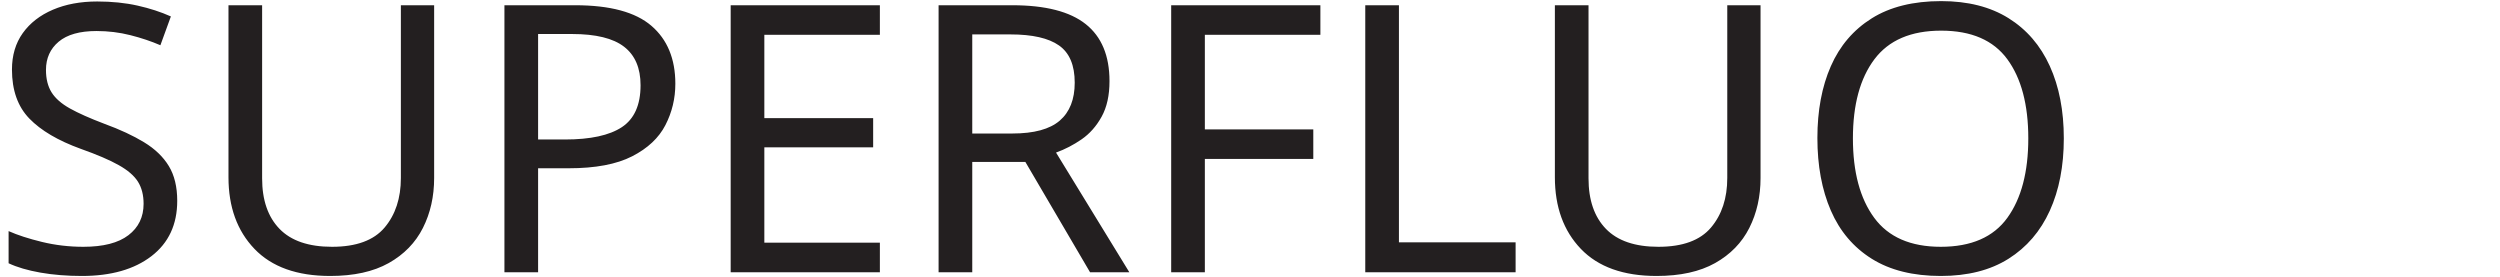
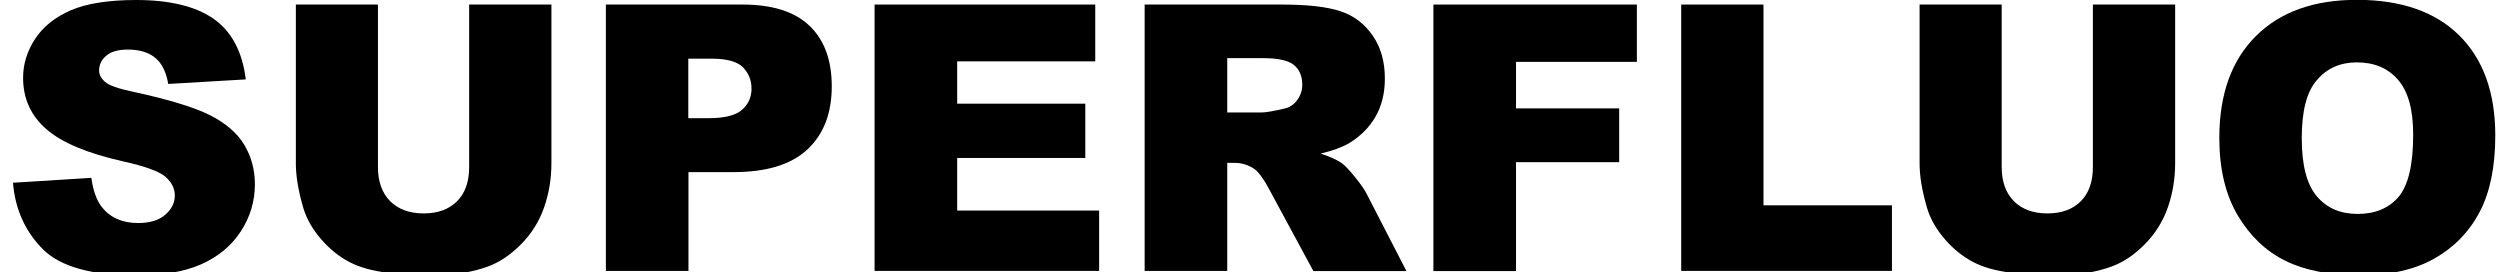
- <svg xmlns="http://www.w3.org/2000/svg" version="1.1" id="Layer_2_00000090285152319181368640000001597344704583260593_" x="0px" y="0px" viewBox="0 0 1475.8 163.4" style="enable-background:new 0 0 1475.8 163.4;" xml:space="preserve">
-   <style type="text/css">
- 	.st0{fill:#231F20;}
- 	.st1{font-family:'Arial-Black';}
- 	.st2{font-size:220.75px;}
- 	.st3{letter-spacing:-5;}
- </style>
-   <g id="Layer_1-2">
-     <text transform="matrix(1 0 0 1 -6.1898 160.7051)" class="st0 st1 st2">SUPERFLUO</text>
-   </g>
+ <svg xmlns="http://www.w3.org/2000/svg" viewBox="0 0 1483 161">
+   <a href="https://www.instagram.com/__superfluo/">
+     <path d="M7.7,108.4l46.5-2.9c1,7.5,3.1,13.3,6.1,17.2c5,6.4,12.2,9.6,21.6,9.6c7,0,12.3-1.6,16.1-4.9c3.8-3.3,5.7-7.1,5.7-11.4c0-4.1-1.8-7.8-5.4-11c-3.6-3.2-11.9-6.3-25-9.2c-21.4-4.8-36.7-11.2-45.8-19.2c-9.2-8-13.8-18.1-13.8-30.5c0-8.1,2.4-15.8,7.1-23c4.7-7.2,11.8-12.9,21.2-17C51.3,2.1,64.3,0,80.7,0c20.2,0,35.6,3.8,46.2,11.3c10.6,7.5,16.9,19.5,18.9,35.8l-46,2.7c-1.2-7.1-3.8-12.3-7.7-15.5c-3.9-3.2-9.3-4.9-16.2-4.9c-5.7,0-10,1.2-12.8,3.6c-2.9,2.4-4.3,5.3-4.3,8.8c0,2.5,1.2,4.8,3.6,6.8c2.3,2.1,7.8,4,16.4,5.8c21.3,4.6,36.6,9.3,45.9,14c9.2,4.7,16,10.5,20.2,17.5c4.2,7,6.3,14.8,6.3,23.4c0,10.1-2.8,19.5-8.4,28c-5.6,8.6-13.4,15-23.5,19.5c-10.1,4.4-22.7,6.6-38,6.6c-26.9,0-45.5-5.2-55.8-15.5S9,124.4,7.7,108.4z" fill="#000" />
+     <path d="M278.4,2.7h48.7v94.1c0,9.3-1.5,18.2-4.4,26.4c-2.9,8.3-7.5,15.5-13.7,21.8c-6.2,6.2-12.7,10.6-19.6,13.1c-9.5,3.5-20.9,5.3-34.2,5.3c-7.7,0-16.1-0.5-25.2-1.6c-9.1-1.1-16.7-3.2-22.8-6.4c-6.1-3.2-11.7-7.7-16.8-13.6c-5.1-5.9-8.5-12-10.4-18.2c-3-10.1-4.5-19-4.5-26.7V2.7h48.7v96.4c0,8.6,2.4,15.3,7.2,20.2c4.8,4.8,11.4,7.3,19.9,7.3c8.4,0,15-2.4,19.8-7.2c4.8-4.8,7.2-11.5,7.2-20.3V2.7z" fill="#000" />
+     <path d="M359.3,2.7h81.2c17.7,0,30.9,4.2,39.7,12.6c8.8,8.4,13.2,20.4,13.2,35.9c0,16-4.8,28.4-14.4,37.4c-9.6,9-24.2,13.5-43.9,13.5h-26.7v58.6h-49V2.7z M408.3,70.1h12c9.4,0,16-1.6,19.8-4.9c3.8-3.3,5.7-7.5,5.7-12.6c0-5-1.7-9.2-5-12.6c-3.3-3.4-9.5-5.2-18.6-5.2h-13.9V70.1z" fill="#000" />
+     <path d="M518.8,2.7h130.9v33.7h-81.9v25.1h76v32.2h-76v31.2H652v35.8H518.8V2.7z" fill="#000" />
+     <path d="M679,160.7V2.7h81.4c15.1,0,26.6,1.3,34.6,3.9S809.3,14,814.2,21c4.9,7,7.3,15.5,7.3,25.6c0,8.8-1.9,16.3-5.6,22.7s-8.9,11.5-15.4,15.5c-4.2,2.5-9.9,4.6-17.1,6.3c5.8,1.9,10.1,3.9,12.7,5.8c1.8,1.3,4.4,4.1,7.8,8.3c3.4,4.2,5.7,7.5,6.8,9.8l23.6,45.8h-55.2l-26.1-48.3c-3.3-6.3-6.3-10.3-8.8-12.2c-3.5-2.4-7.5-3.7-12-3.7H728v64.1H679z M728,66.7h20.6c2.2,0,6.5-0.7,12.9-2.2c3.2-0.6,5.9-2.3,7.9-5c2-2.7,3.1-5.7,3.1-9.2c0-5.1-1.6-9-4.9-11.7c-3.2-2.7-9.3-4.1-18.2-4.1H728V66.7z" fill="#000" />
+     <path d="M850.2,2.7H971v34h-71.7v27.6h61.2v31.9h-61.2v64.6h-49V2.7z" fill="#000" />
+     <path d="M997.3,2.7h48.8v119.1h76.2v38.9h-125V2.7z" fill="#000" />
+     <path d="M1241.6,2.7h48.7v94.1c0,9.3-1.5,18.2-4.4,26.4c-2.9,8.3-7.5,15.5-13.7,21.8c-6.2,6.2-12.7,10.6-19.6,13.1c-9.5,3.5-20.9,5.3-34.2,5.3c-7.7,0-16.1-0.5-25.2-1.6c-9.1-1.1-16.7-3.2-22.8-6.4c-6.1-3.2-11.7-7.7-16.8-13.6c-5.1-5.9-8.5-12-10.4-18.2c-3-10.1-4.5-19-4.5-26.7V2.7h48.7v96.4c0,8.6,2.4,15.3,7.2,20.2c4.8,4.8,11.4,7.3,19.9,7.3c8.4,0,15-2.4,19.8-7.2c4.8-4.8,7.2-11.5,7.2-20.3V2.7z" fill="#000" />
+     <path d="M1316.5,81.8c0-25.8,7.2-45.9,21.6-60.3c14.4-14.4,34.4-21.6,60-21.6c26.3,0,46.6,7.1,60.8,21.2c14.2,14.1,21.3,33.9,21.3,59.3c0,18.5-3.1,33.6-9.3,45.4c-6.2,11.8-15.2,21-26.9,27.6s-26.4,9.9-43.9,9.9c-17.8,0-32.6-2.8-44.2-8.5c-11.7-5.7-21.1-14.7-28.4-26.9C1320.2,115.6,1316.5,100.3,1316.5,81.8z M1365.4,82c0,16,3,27.4,8.9,34.4c5.9,7,14,10.5,24.2,10.5c10.5,0,18.6-3.4,24.4-10.2c5.7-6.8,8.6-19.1,8.6-36.8c0-14.9-3-25.7-9-32.6c-6-6.9-14.1-10.3-24.4-10.3c-9.8,0-17.8,3.5-23.7,10.5C1368.3,54.4,1365.4,65.9,1365.4,82z" fill="#000" />
+   </a>
</svg>
